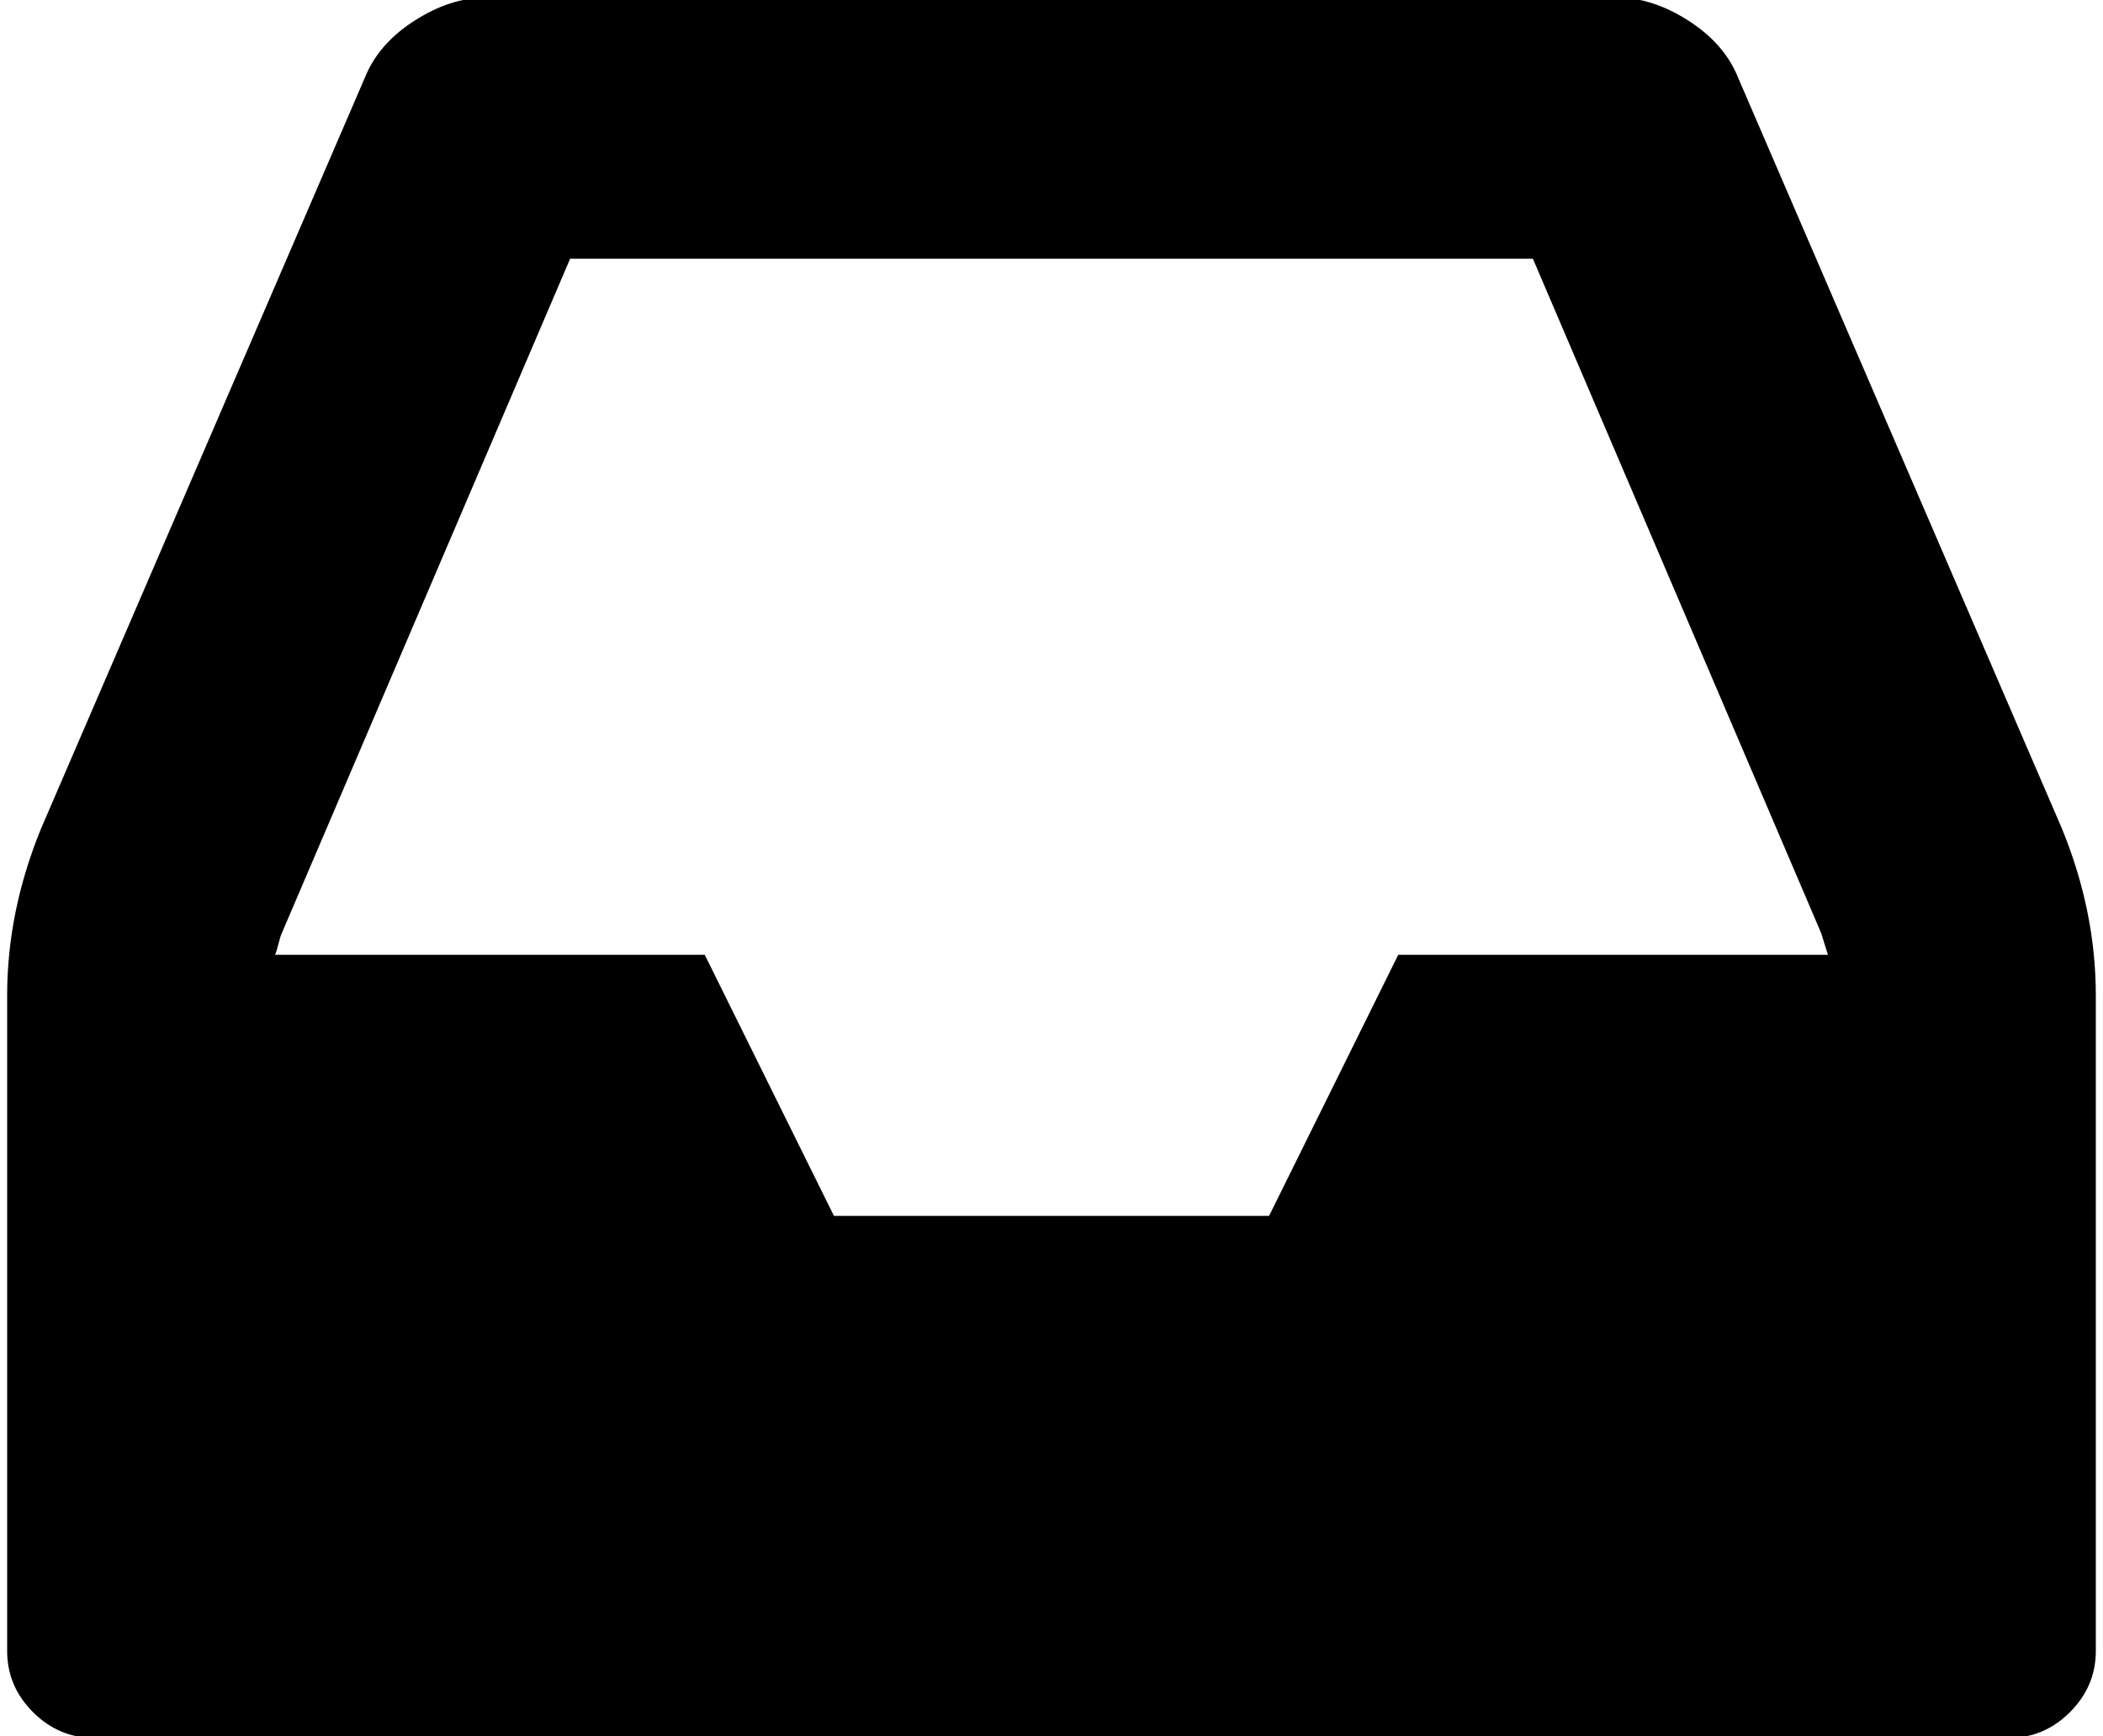
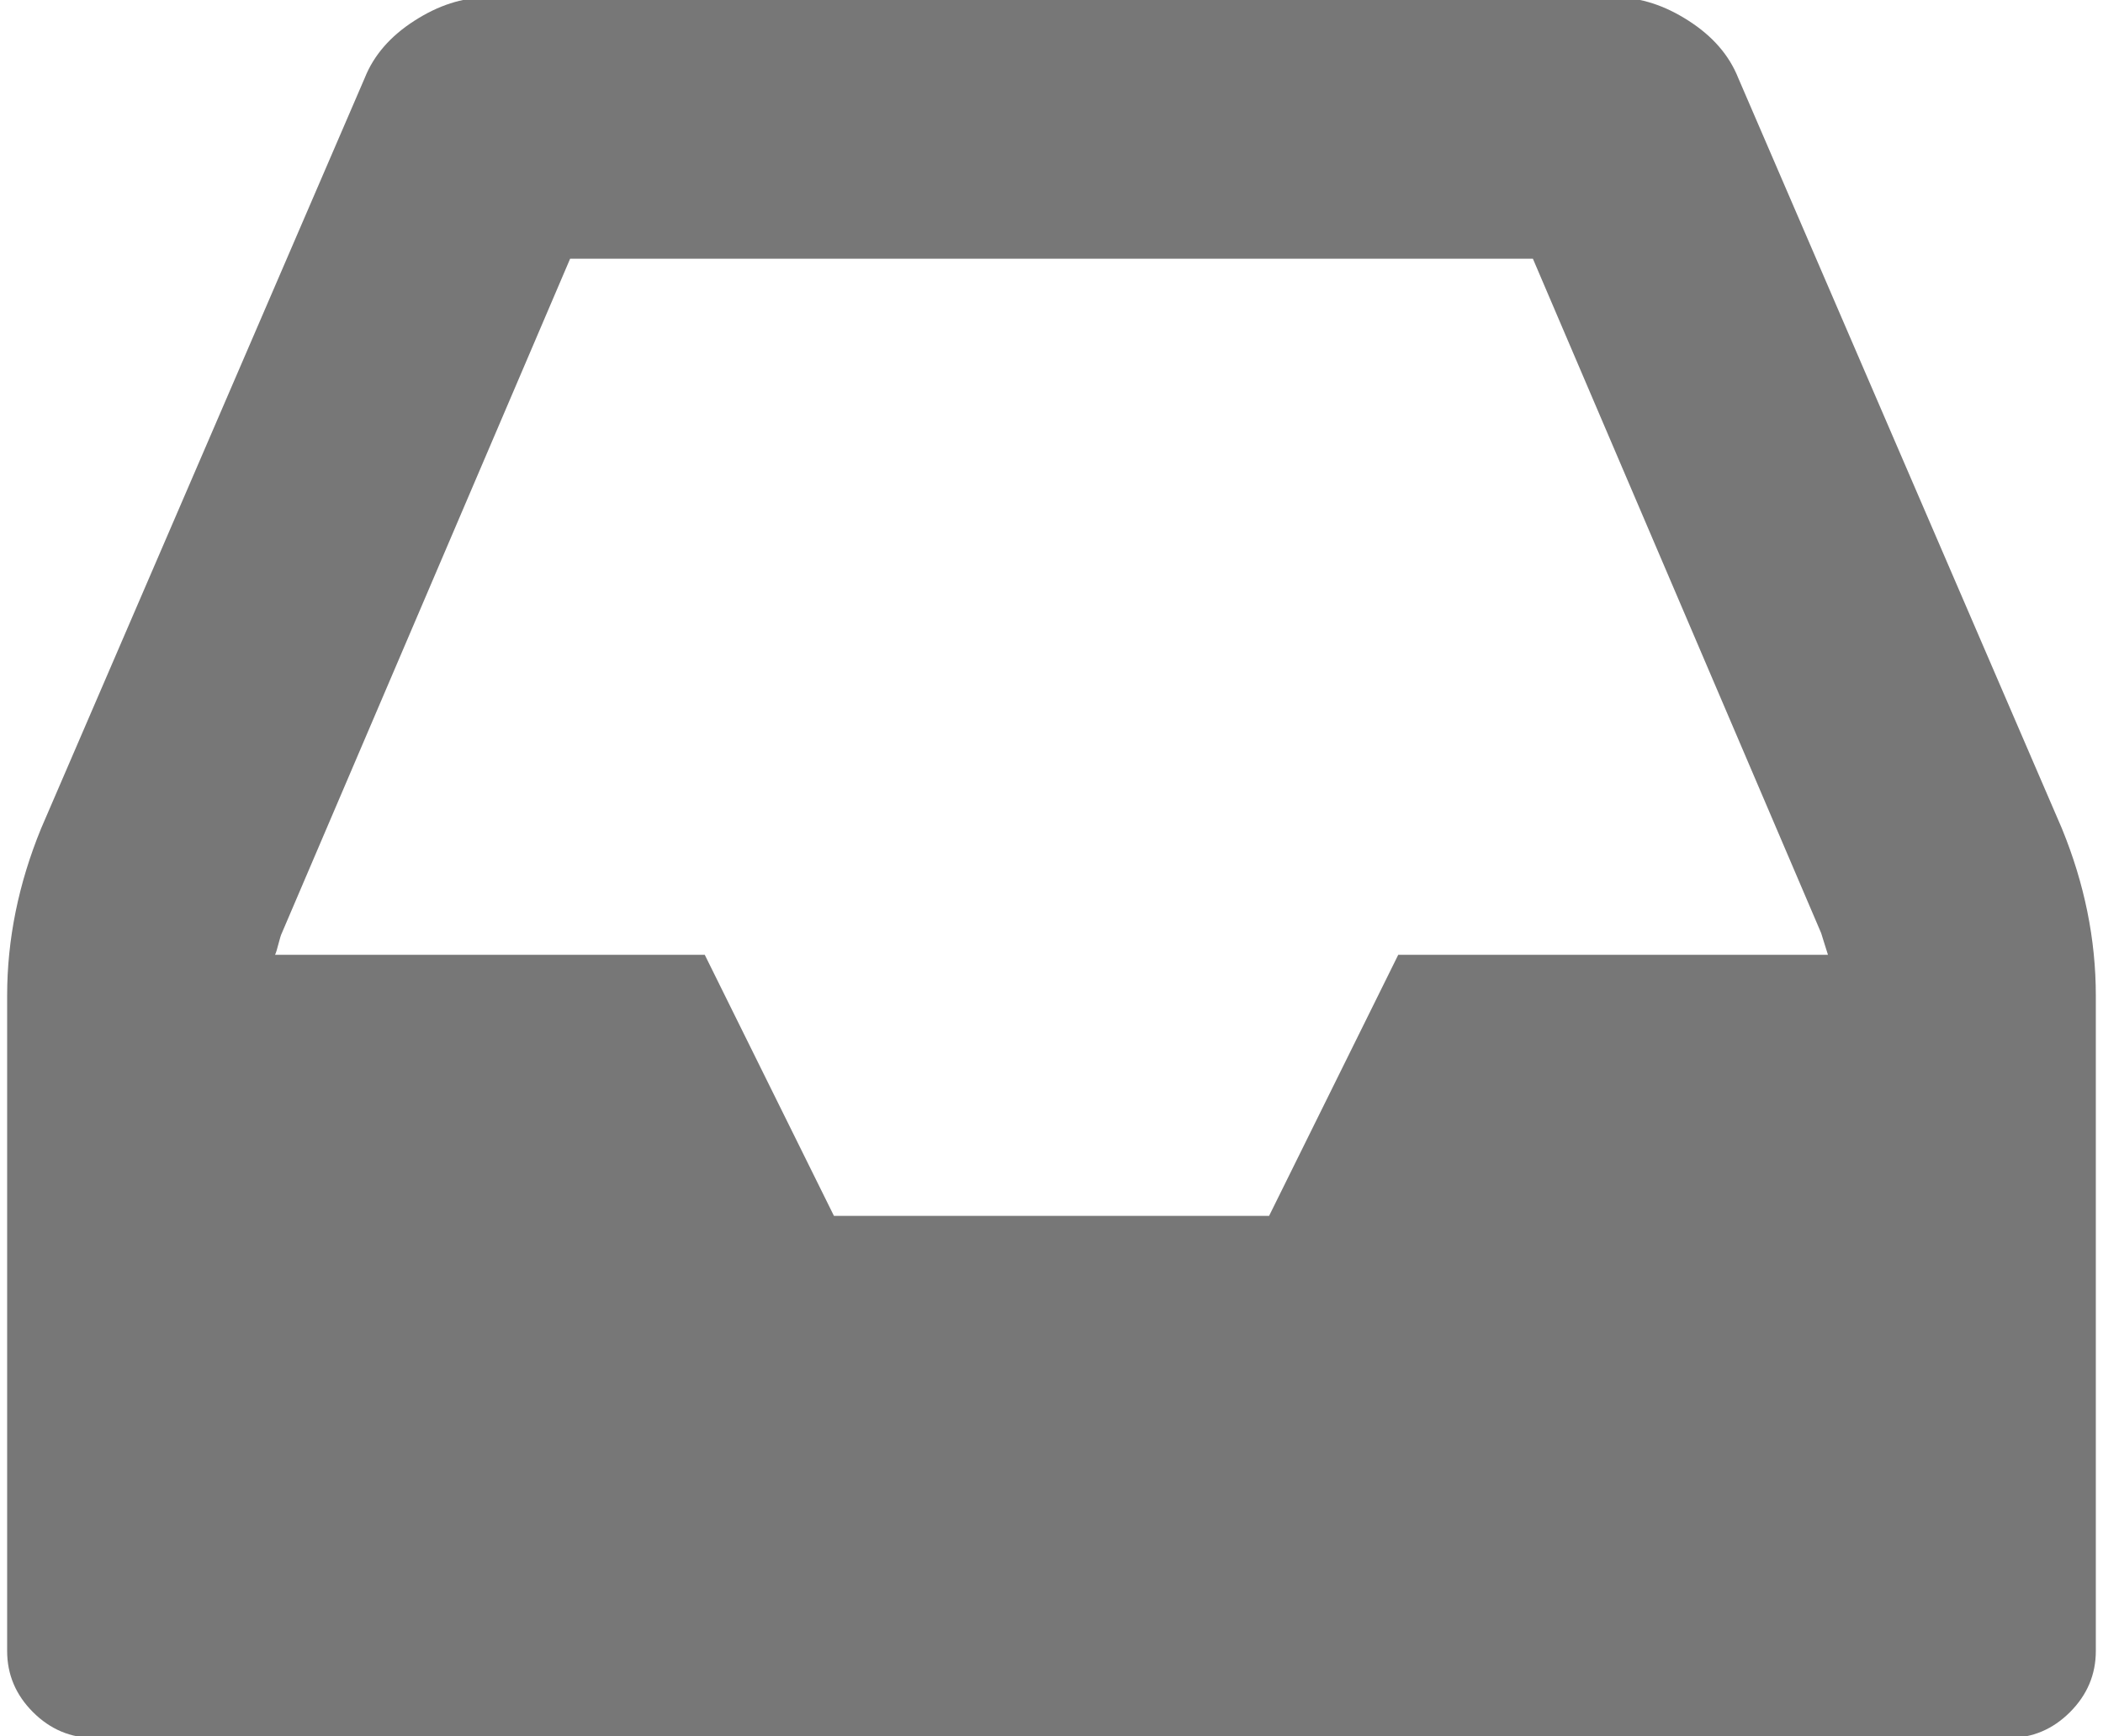
<svg xmlns="http://www.w3.org/2000/svg" width="126px" height="104px" viewBox="0 0 126 104" version="1.1">
  <defs />
  <g id="Symbols" stroke="none" stroke-width="1" fill="none" fill-rule="evenodd">
-     <g id="inbox12" fill="#000000">
+     <g id="inbox12" fill="#777777">
      <path d="M123.534,49.637 L104.142,4.664 C103.599,3.305 102.609,2.165 101.169,1.242 C99.73,0.318 98.304,-0.143 96.892,-0.143 L29.107,-0.143 C27.695,-0.143 26.269,0.318 24.83,1.242 C23.391,2.165 22.399,3.305 21.856,4.664 L2.465,49.637 C1.107,52.95 0.428,56.291 0.428,59.658 L0.428,98.929 C0.428,100.341 0.944,101.563 1.976,102.595 C3.009,103.627 4.231,104.143 5.643,104.143 L120.357,104.143 C121.769,104.143 122.991,103.627 124.023,102.595 C125.054,101.563 125.57,100.341 125.57,98.929 L125.57,59.658 C125.57,56.291 124.893,52.95 123.534,49.637 L123.534,49.637 Z M83.775,57.214 L76.037,72.858 L49.965,72.858 L42.225,57.214 L16.479,57.214 C16.534,57.106 16.601,56.889 16.683,56.563 C16.765,56.238 16.833,56.02 16.887,55.912 L34.159,15.502 L91.842,15.502 L109.113,55.912 C109.169,56.075 109.236,56.293 109.316,56.563 C109.398,56.834 109.465,57.051 109.521,57.214 L83.775,57.214 L83.775,57.214 Z" id="Shape" />
    </g>
  </g>
</svg>
